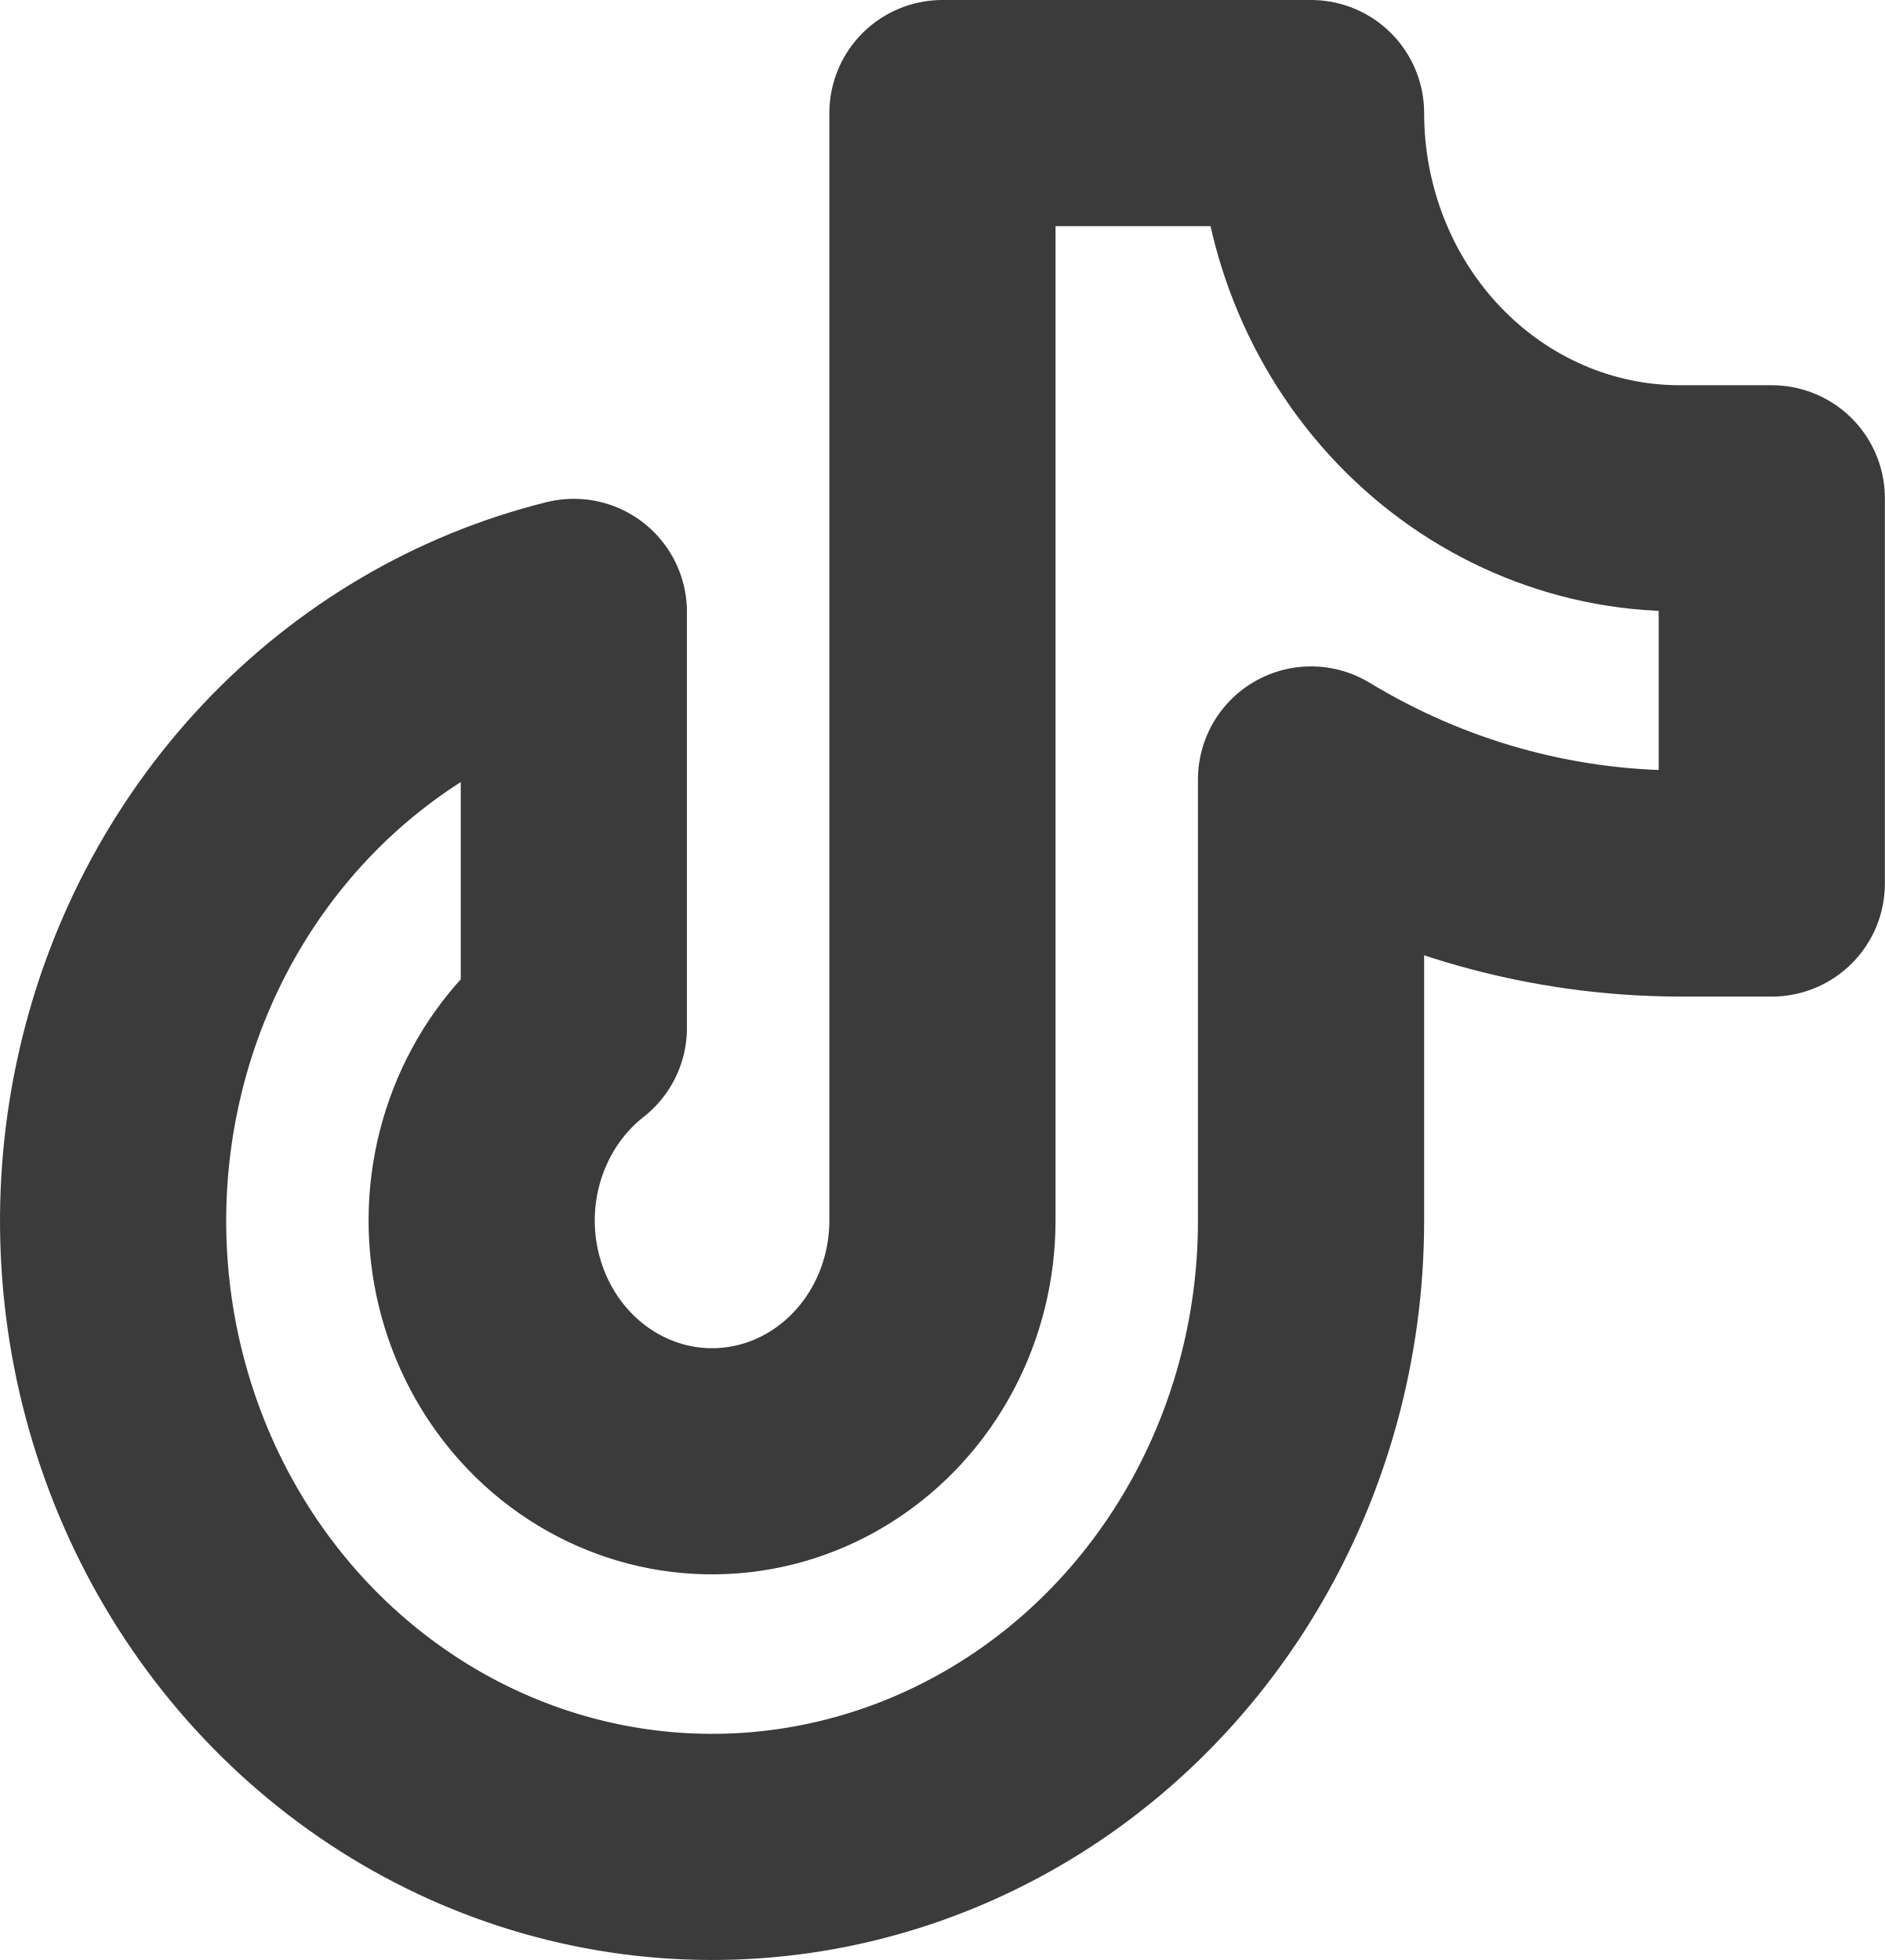
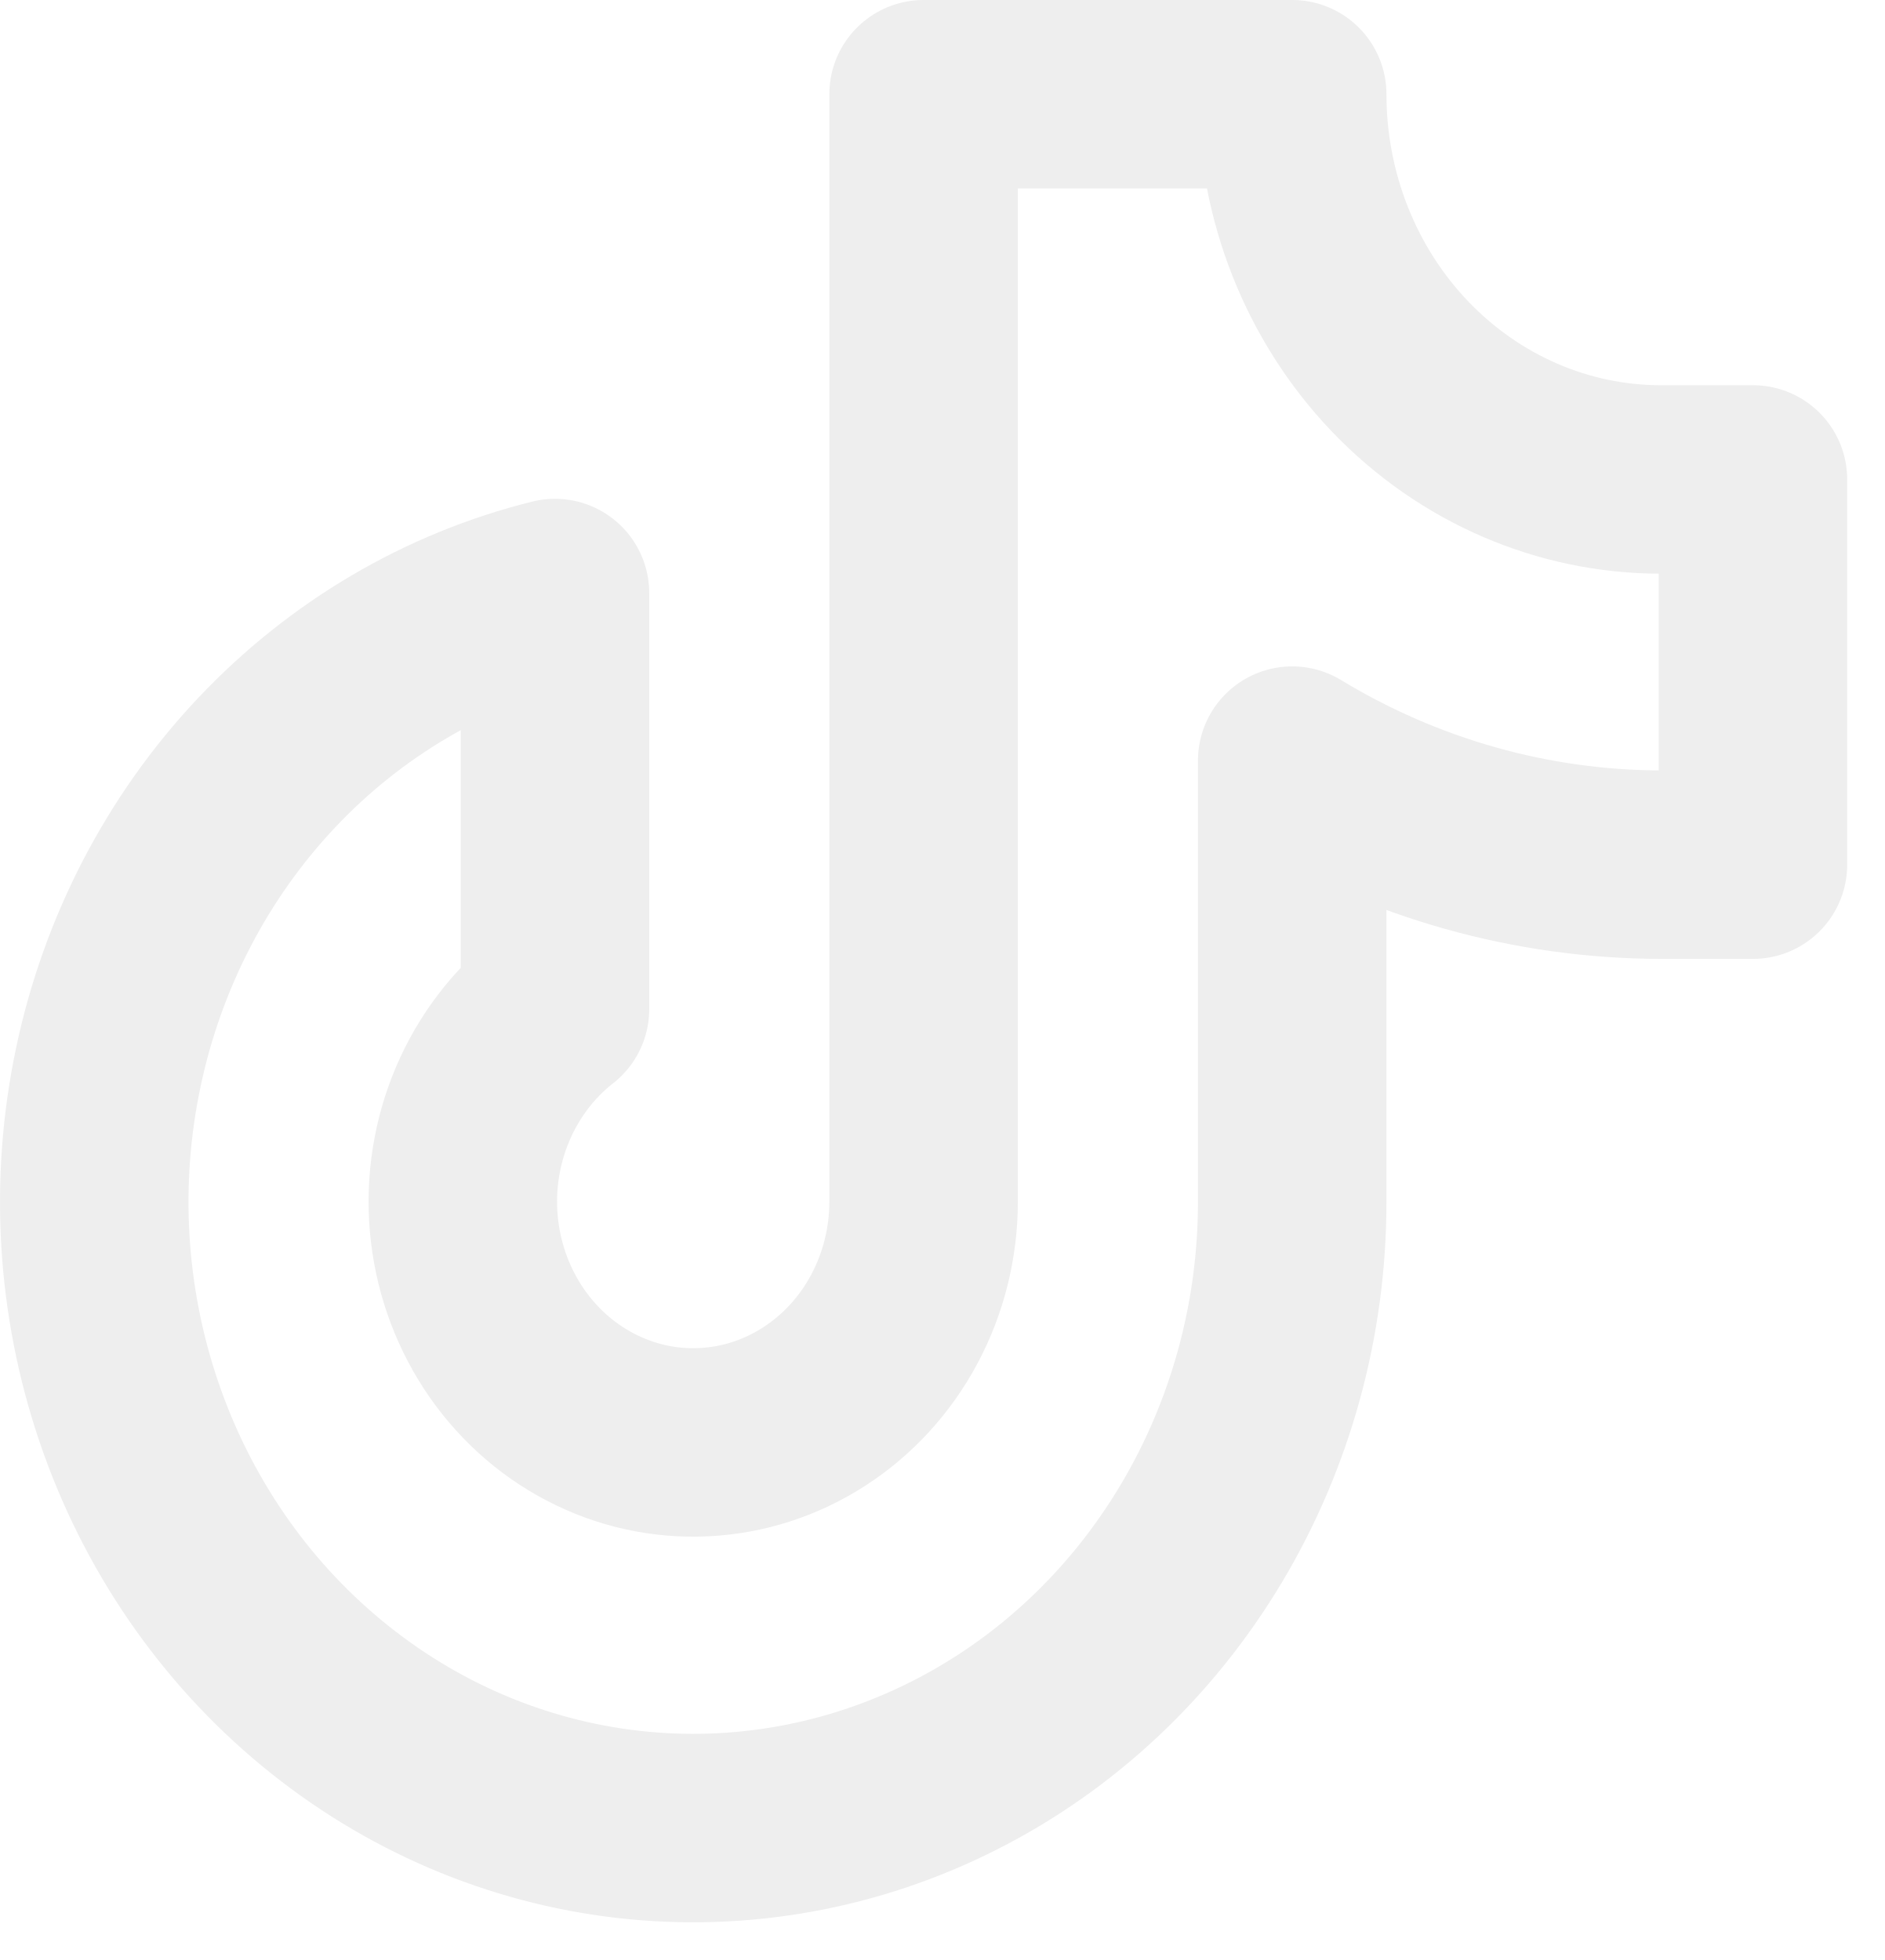
<svg xmlns="http://www.w3.org/2000/svg" width="25" height="26" viewBox="0 0 25 26" fill="none">
-   <path d="M23.5 6.61H22.278C20.981 6.61 19.738 6.071 18.821 5.113C17.904 4.155 17.389 2.855 17.389 1.5H12.5V16.191C12.5 16.735 12.367 17.27 12.113 17.746C11.86 18.221 11.494 18.621 11.051 18.907C10.608 19.194 10.102 19.357 9.582 19.381C9.061 19.406 8.544 19.291 8.078 19.047C7.612 18.804 7.214 18.44 6.92 17.99C6.627 17.54 6.448 17.02 6.401 16.477C6.354 15.935 6.441 15.39 6.653 14.892C6.865 14.395 7.194 13.962 7.611 13.636V8.117C6.159 8.477 4.833 9.258 3.785 10.369C2.737 11.481 2.01 12.878 1.688 14.402C1.365 15.925 1.46 17.513 1.961 18.983C2.461 20.452 3.348 21.745 4.52 22.712C5.691 23.679 7.099 24.282 8.583 24.451C10.068 24.62 11.567 24.349 12.91 23.668C14.254 22.988 15.386 21.925 16.178 20.602C16.97 19.28 17.39 17.751 17.389 16.191V10.34C18.874 11.241 20.561 11.716 22.278 11.72H23.5V6.61Z" stroke="#3B3B3B" stroke-width="3" stroke-linecap="round" stroke-linejoin="round" />
+   <path d="M23.25 6.36H22.028C20.731 6.36 19.488 5.821 18.571 4.863C17.654 3.905 17.139 2.605 17.139 1.25H12.25V15.941C12.25 16.485 12.117 17.02 11.863 17.496C11.61 17.971 11.244 18.371 10.801 18.657C10.358 18.944 9.852 19.107 9.332 19.131C8.811 19.156 8.294 19.041 7.828 18.797C7.362 18.554 6.964 18.19 6.67 17.74C6.377 17.29 6.198 16.77 6.151 16.227C6.104 15.685 6.191 15.14 6.403 14.642C6.615 14.145 6.944 13.712 7.361 13.386V7.867C5.909 8.227 4.583 9.008 3.535 10.119C2.487 11.231 1.76 12.628 1.438 14.152C1.115 15.675 1.21 17.263 1.711 18.733C2.211 20.202 3.098 21.495 4.27 22.462C5.441 23.429 6.849 24.032 8.333 24.201C9.818 24.37 11.317 24.099 12.66 23.418C14.004 22.738 15.136 21.675 15.928 20.352C16.72 19.03 17.14 17.501 17.139 15.941V10.09C18.624 10.991 20.311 11.466 22.028 11.47H23.25V6.36Z" stroke="#EEEEEE" stroke-width="2.5" stroke-linecap="round" stroke-linejoin="round" />
</svg>
